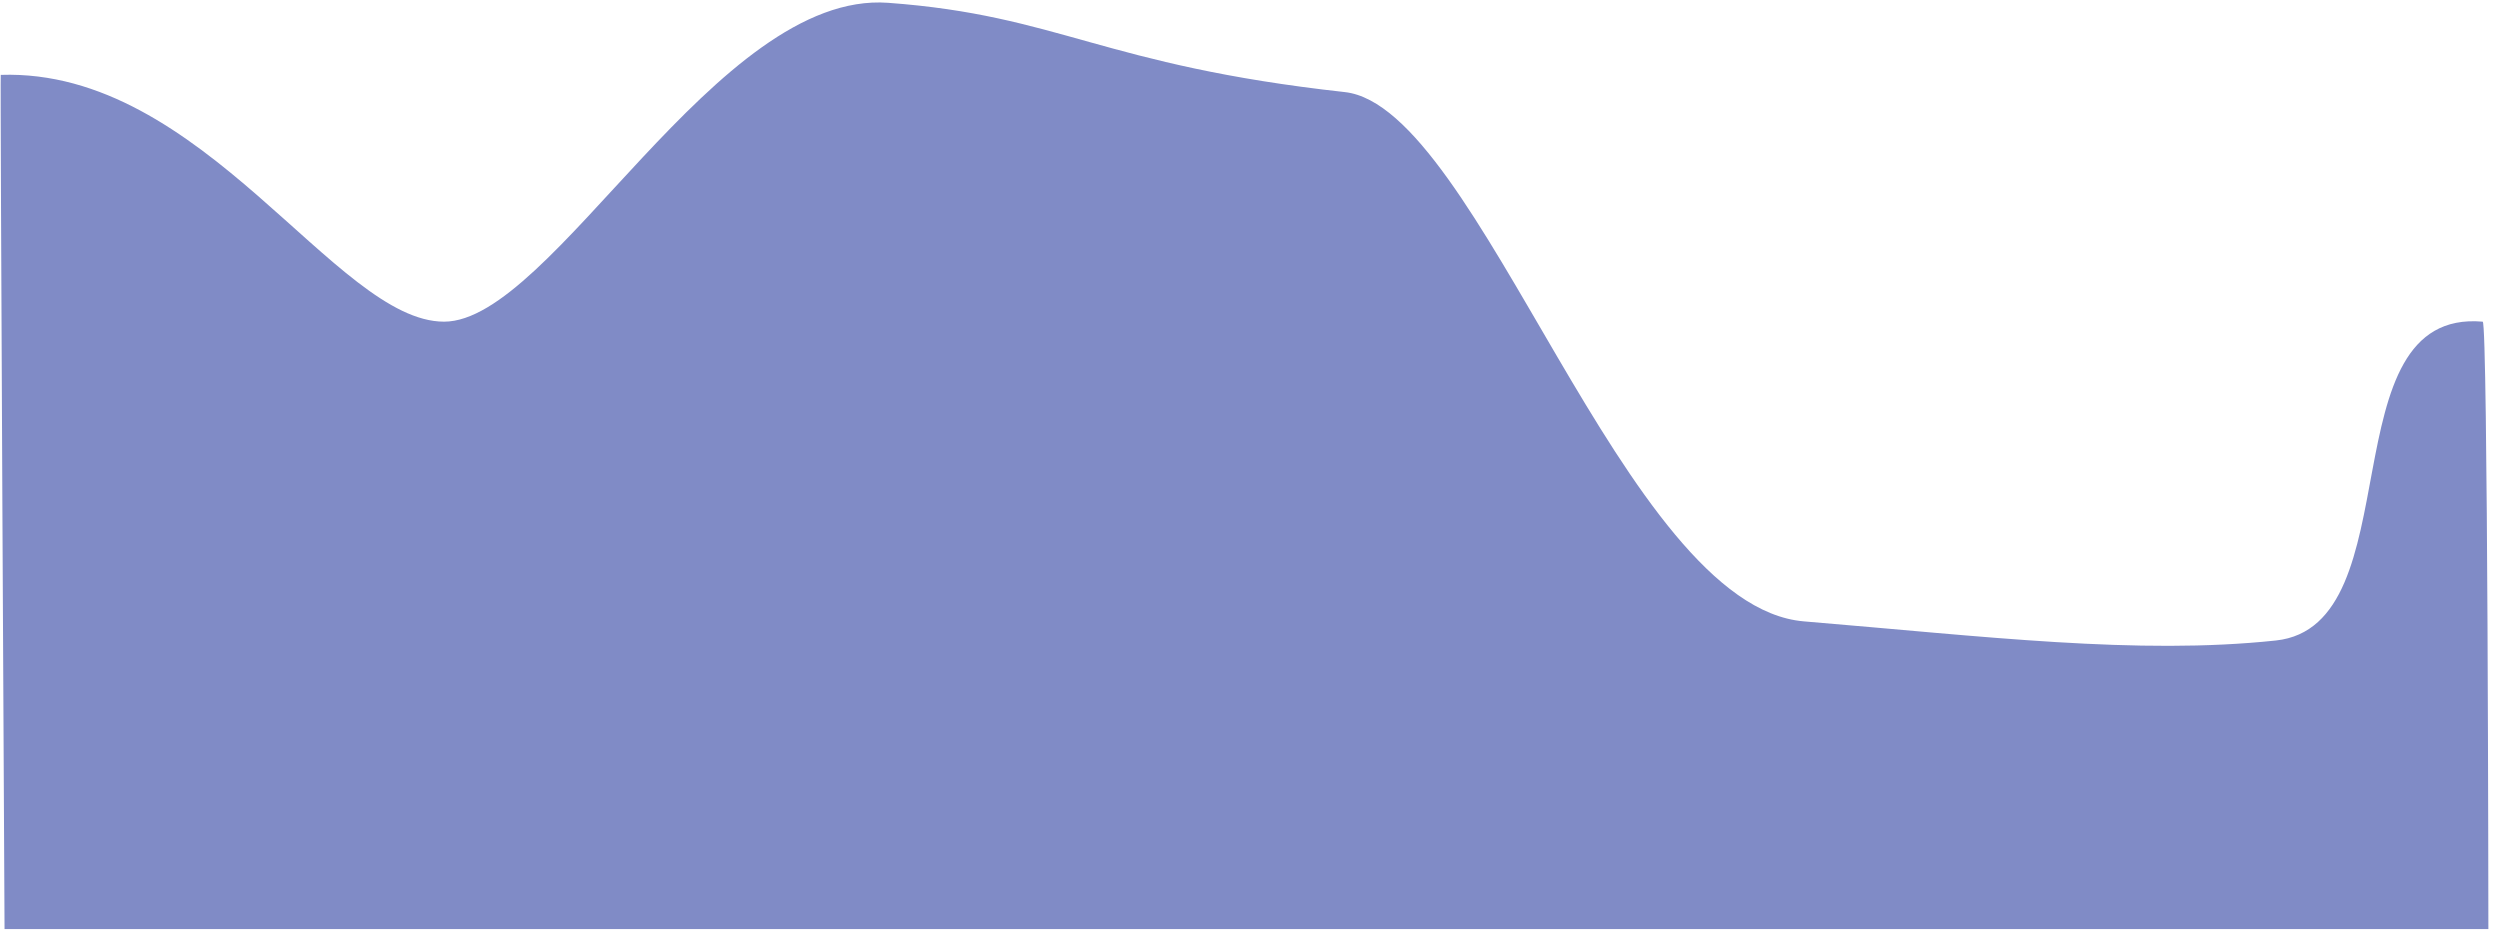
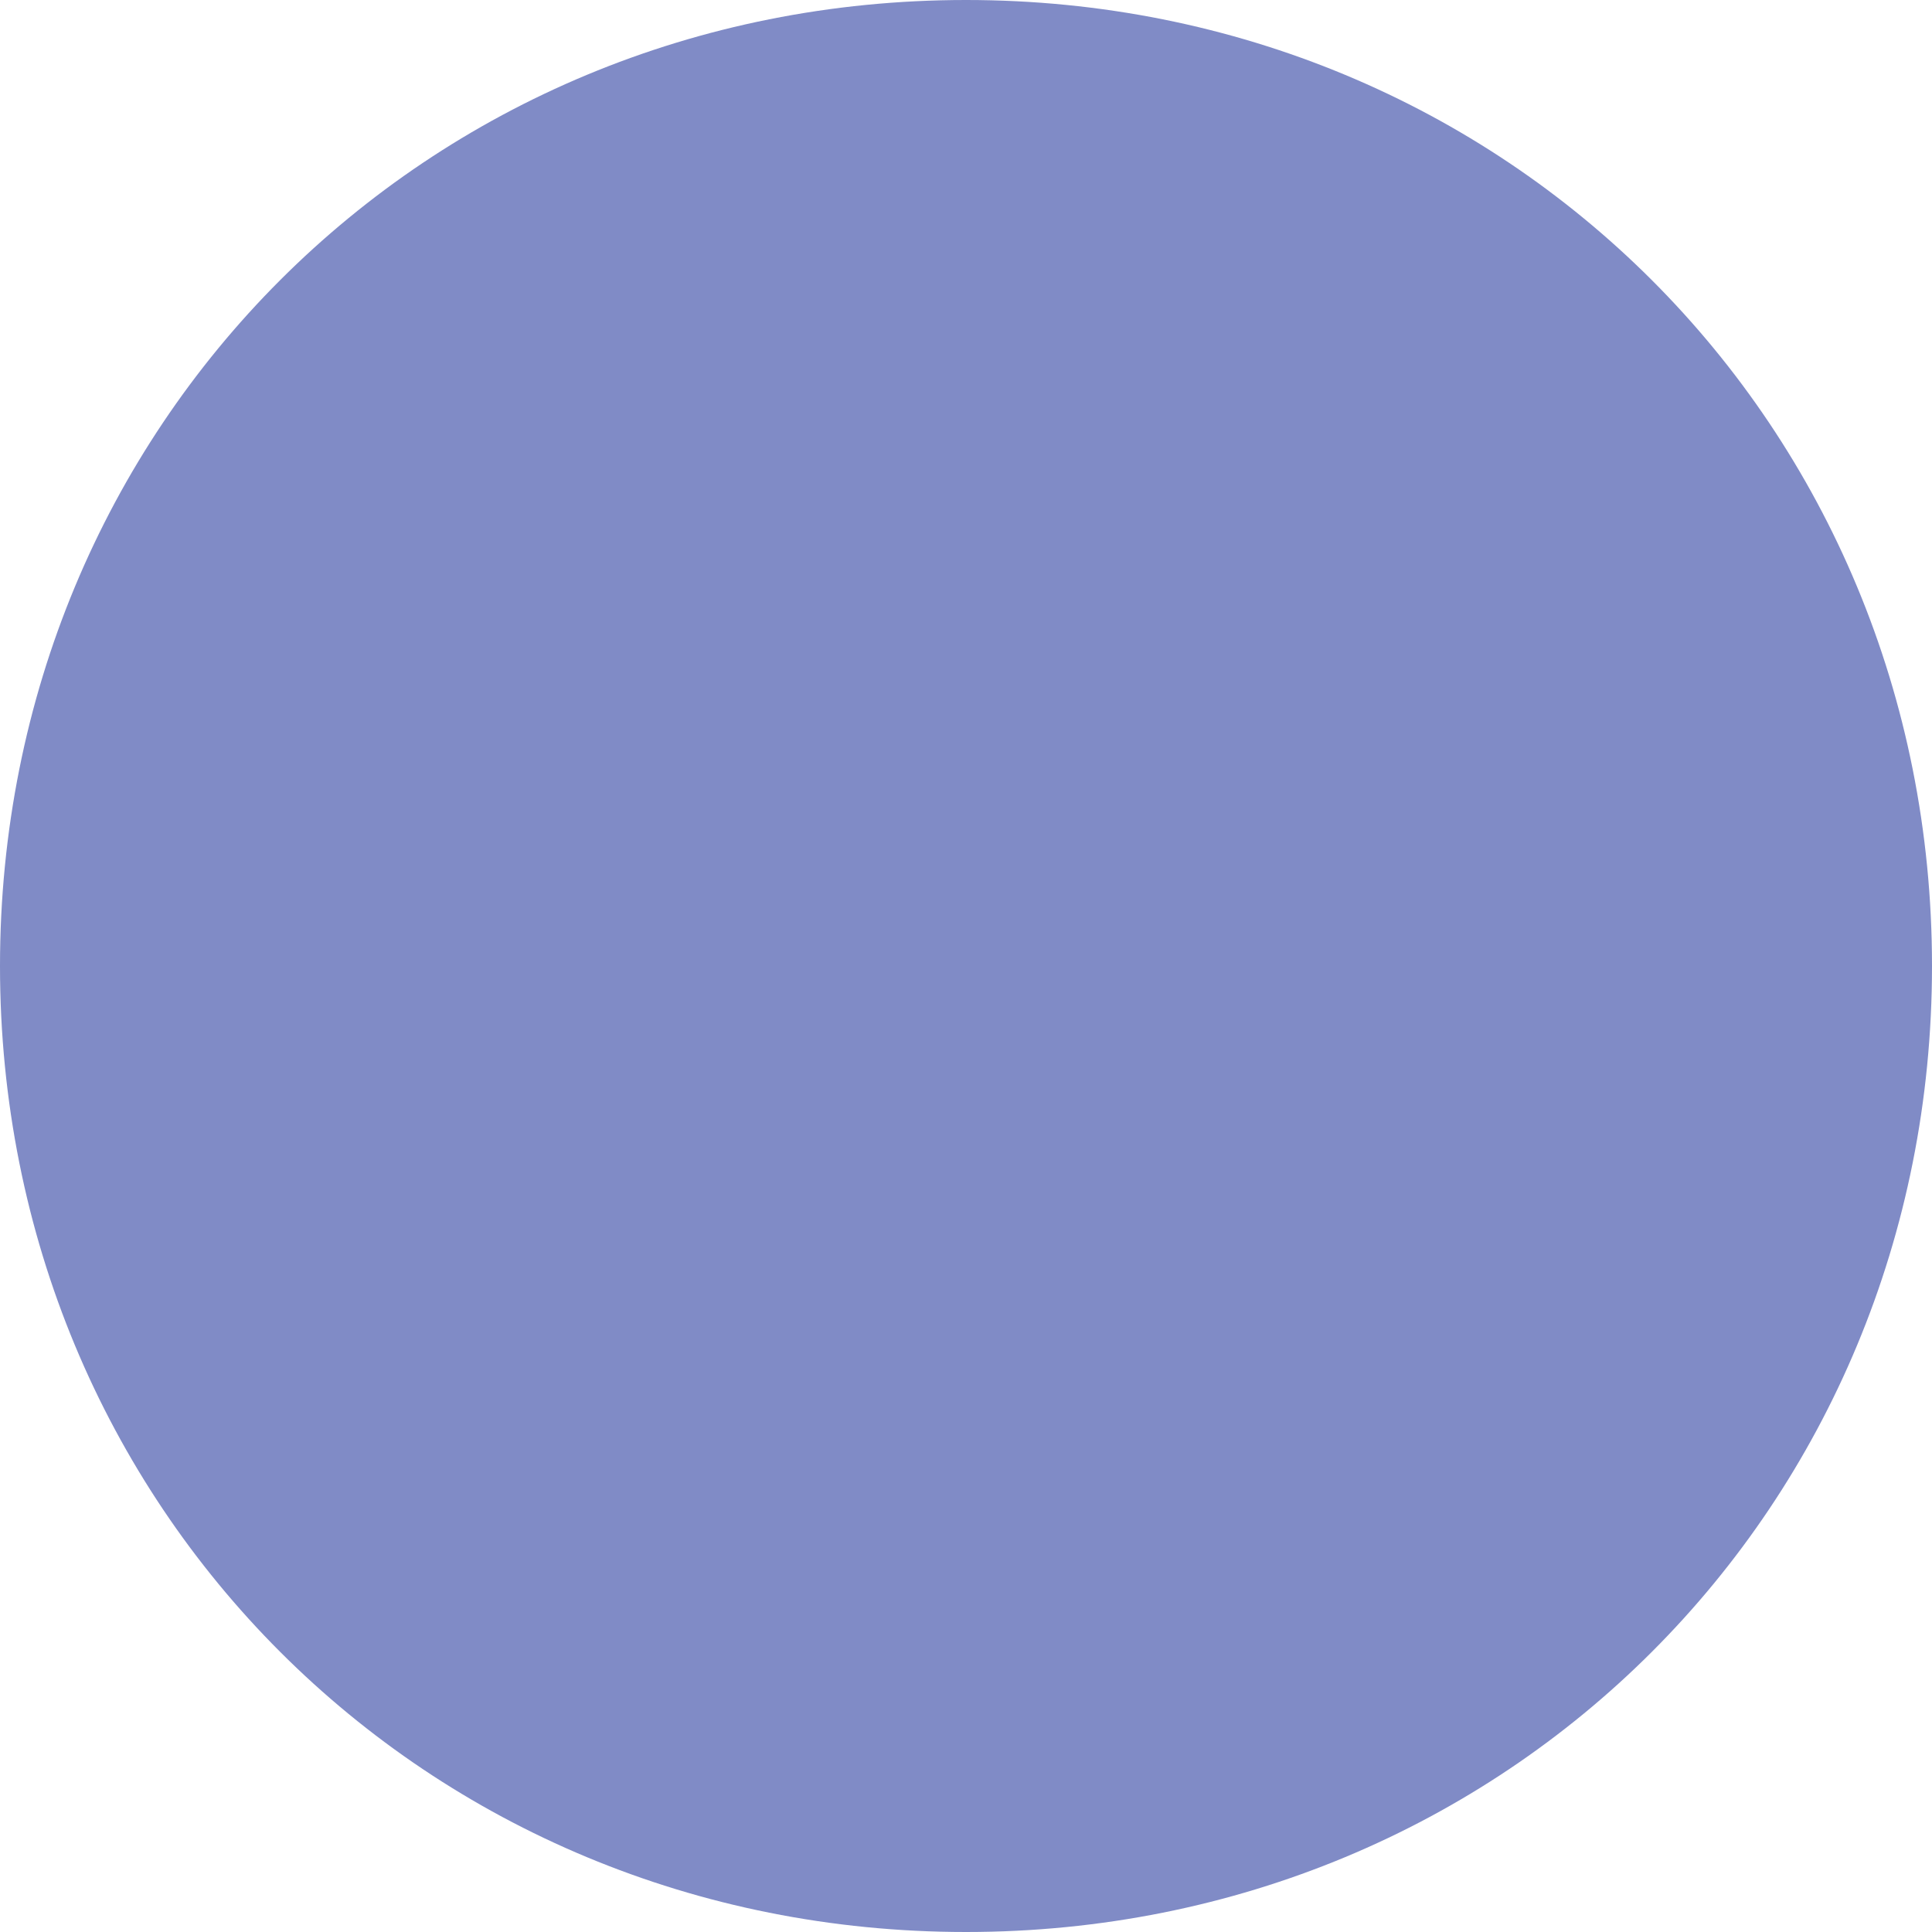
- <svg xmlns="http://www.w3.org/2000/svg" version="1.1" width="257px" height="97px">
-   <g transform="matrix(1 0 0 1 -1430 -1990 )">
-     <path d="M 255.805 95.508  L 0.467 95.508  C 0.467 95.508  0 7.667  0.078 7.697  C 20.917 7  34.496 33.067  45.649 33.067  C 56.802 33.067  73.686 -1  91.299 0.289  C 108.912 1.578  113.276 6.709  138.245 9.467  C 152.126 11  166.864 62.333  185.451 63.878  C 204.038 65.422  219.751 67.356  233.953 65.844  C 248.156 64.333  239.123 31.667  255.222 33.067  C 255.762 33  255.805 95.508  255.805 95.508  Z " fill-rule="nonzero" fill="#808bc6" stroke="none" transform="matrix(1 0 0 1 1430 1990 )" />
+ <svg xmlns="http://www.w3.org/2000/svg" version="1.1" width="8px" height="8px">
+   <g transform="matrix(1 0 0 1 -955 -1971 )">
+     <path d="M 959 1971  C 961.24 1971  963 1972.76  963 1975  C 963 1977.24  961.24 1979  959 1979  C 956.76 1979  955 1977.24  955 1975  C 955 1972.76  956.76 1971  959 1971  Z " fill-rule="nonzero" fill="#808bc6" stroke="none" />
  </g>
</svg>
